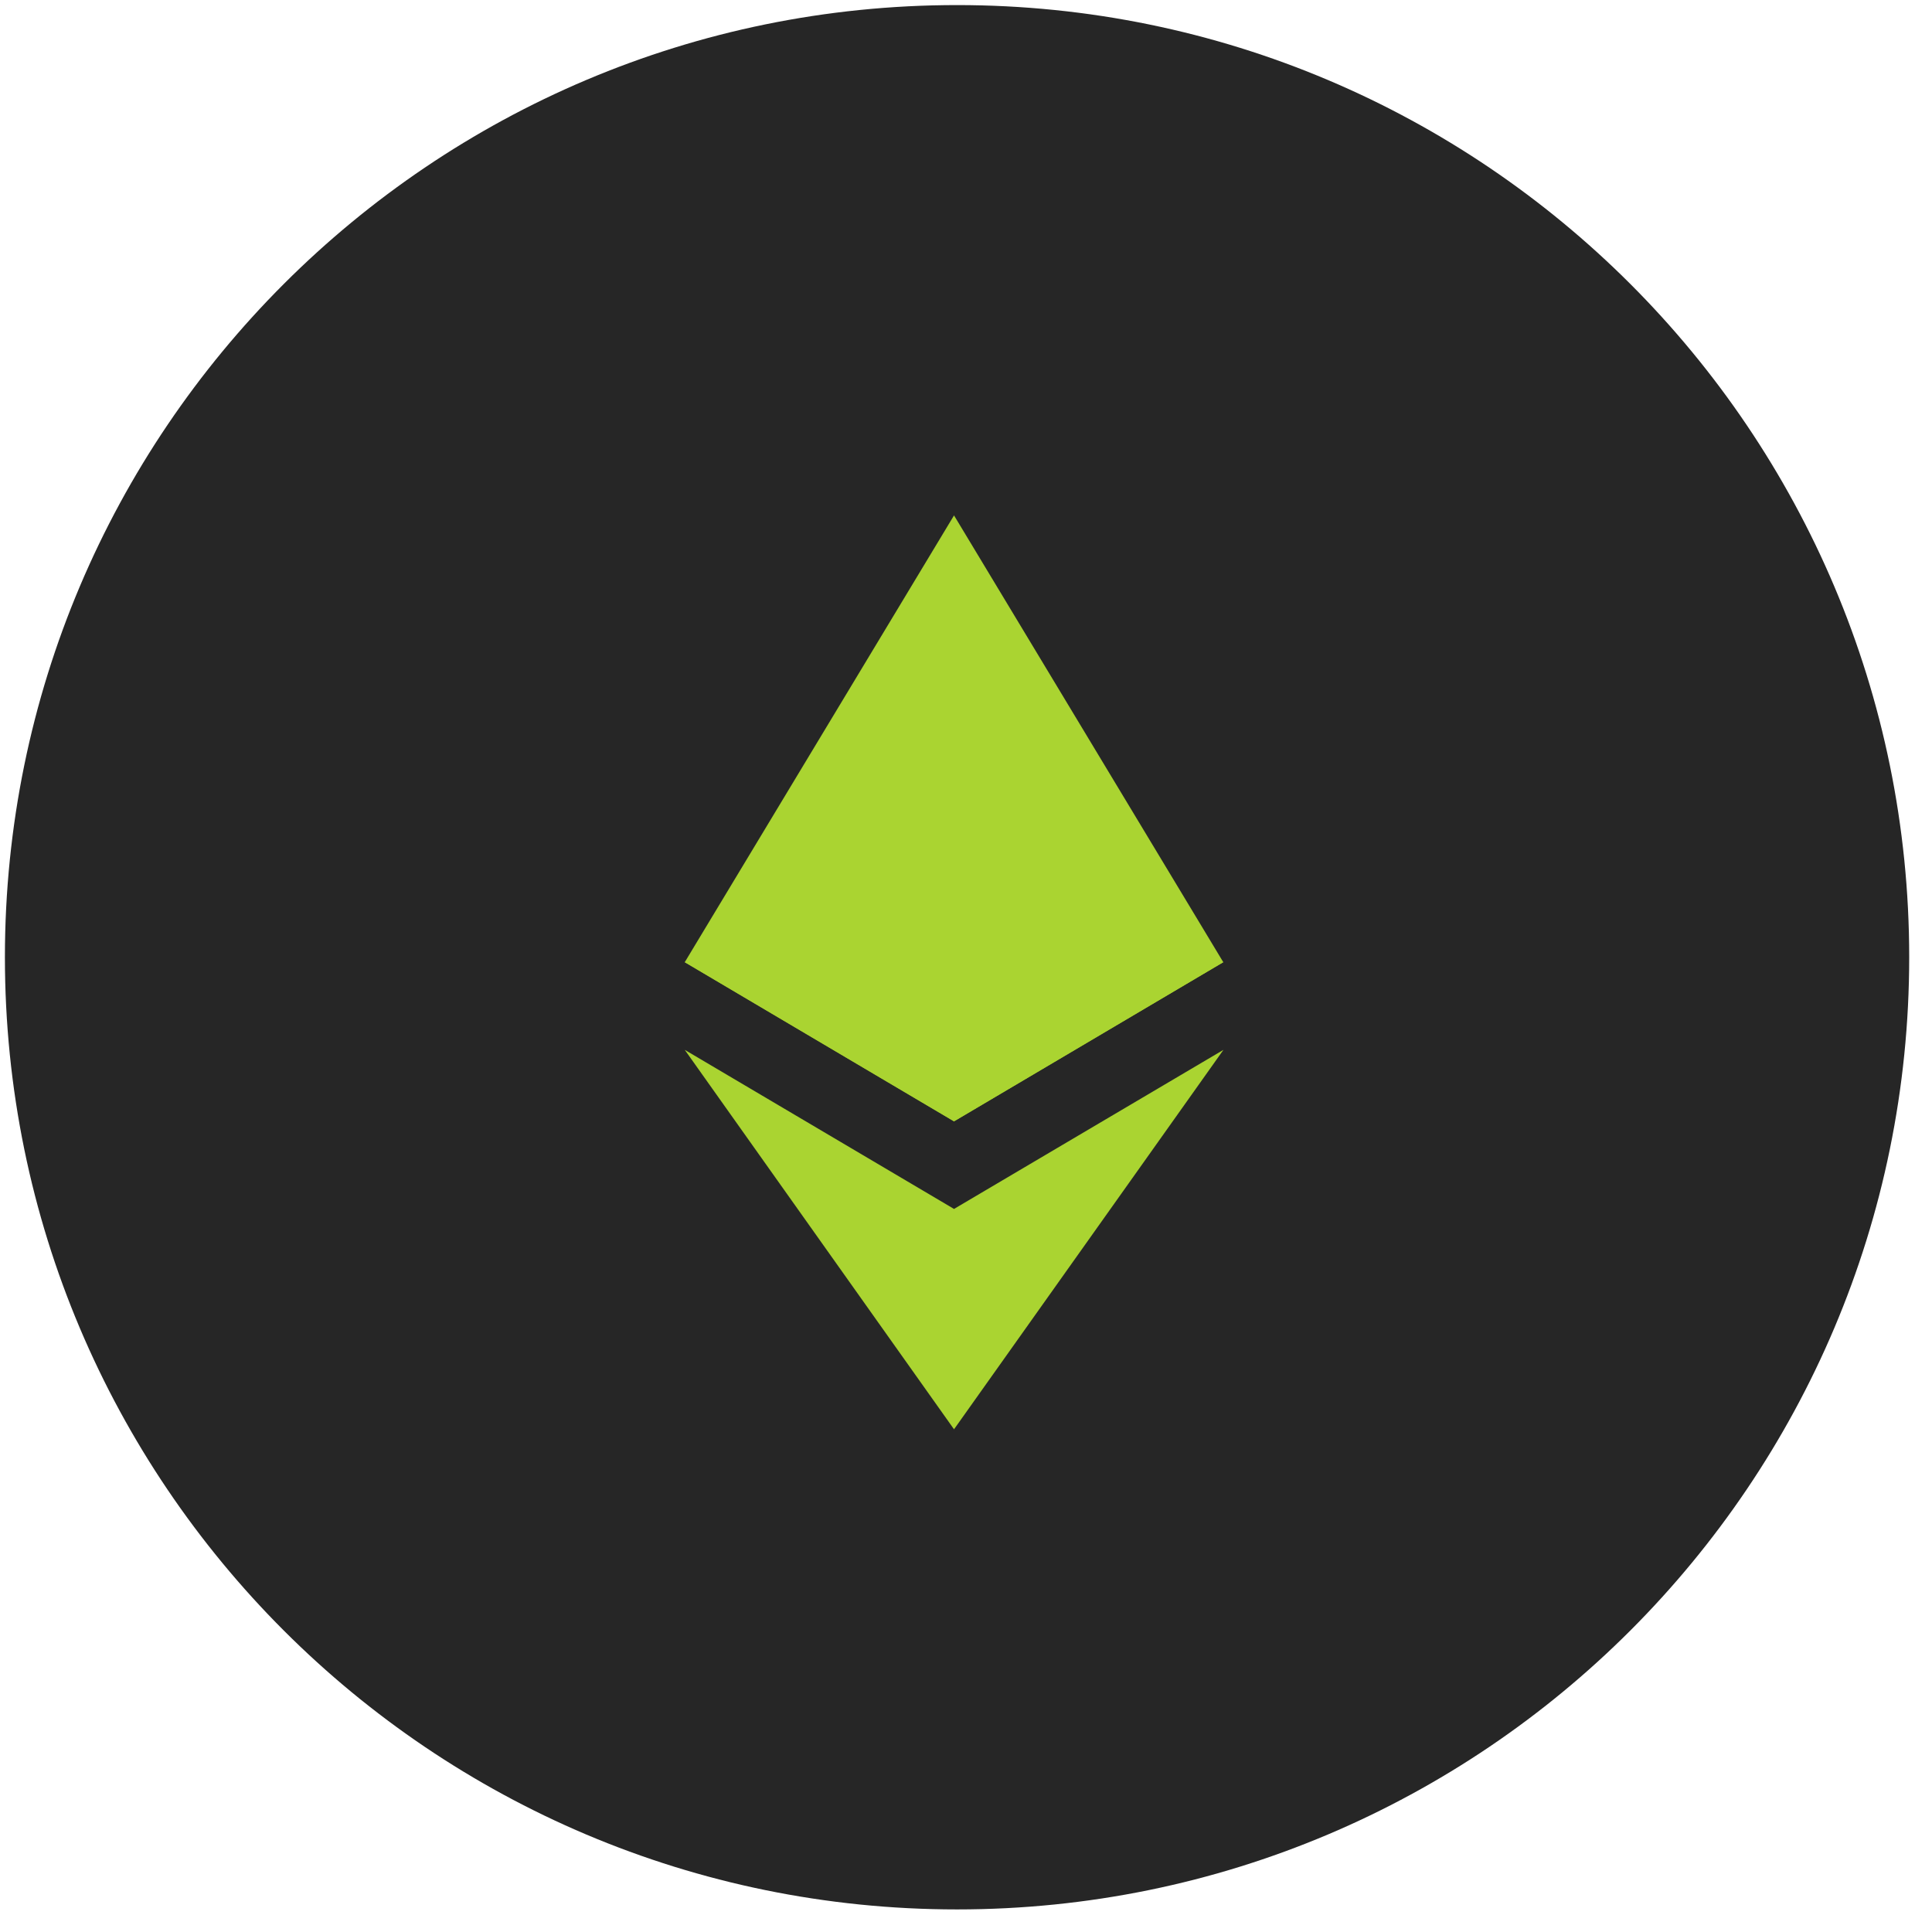
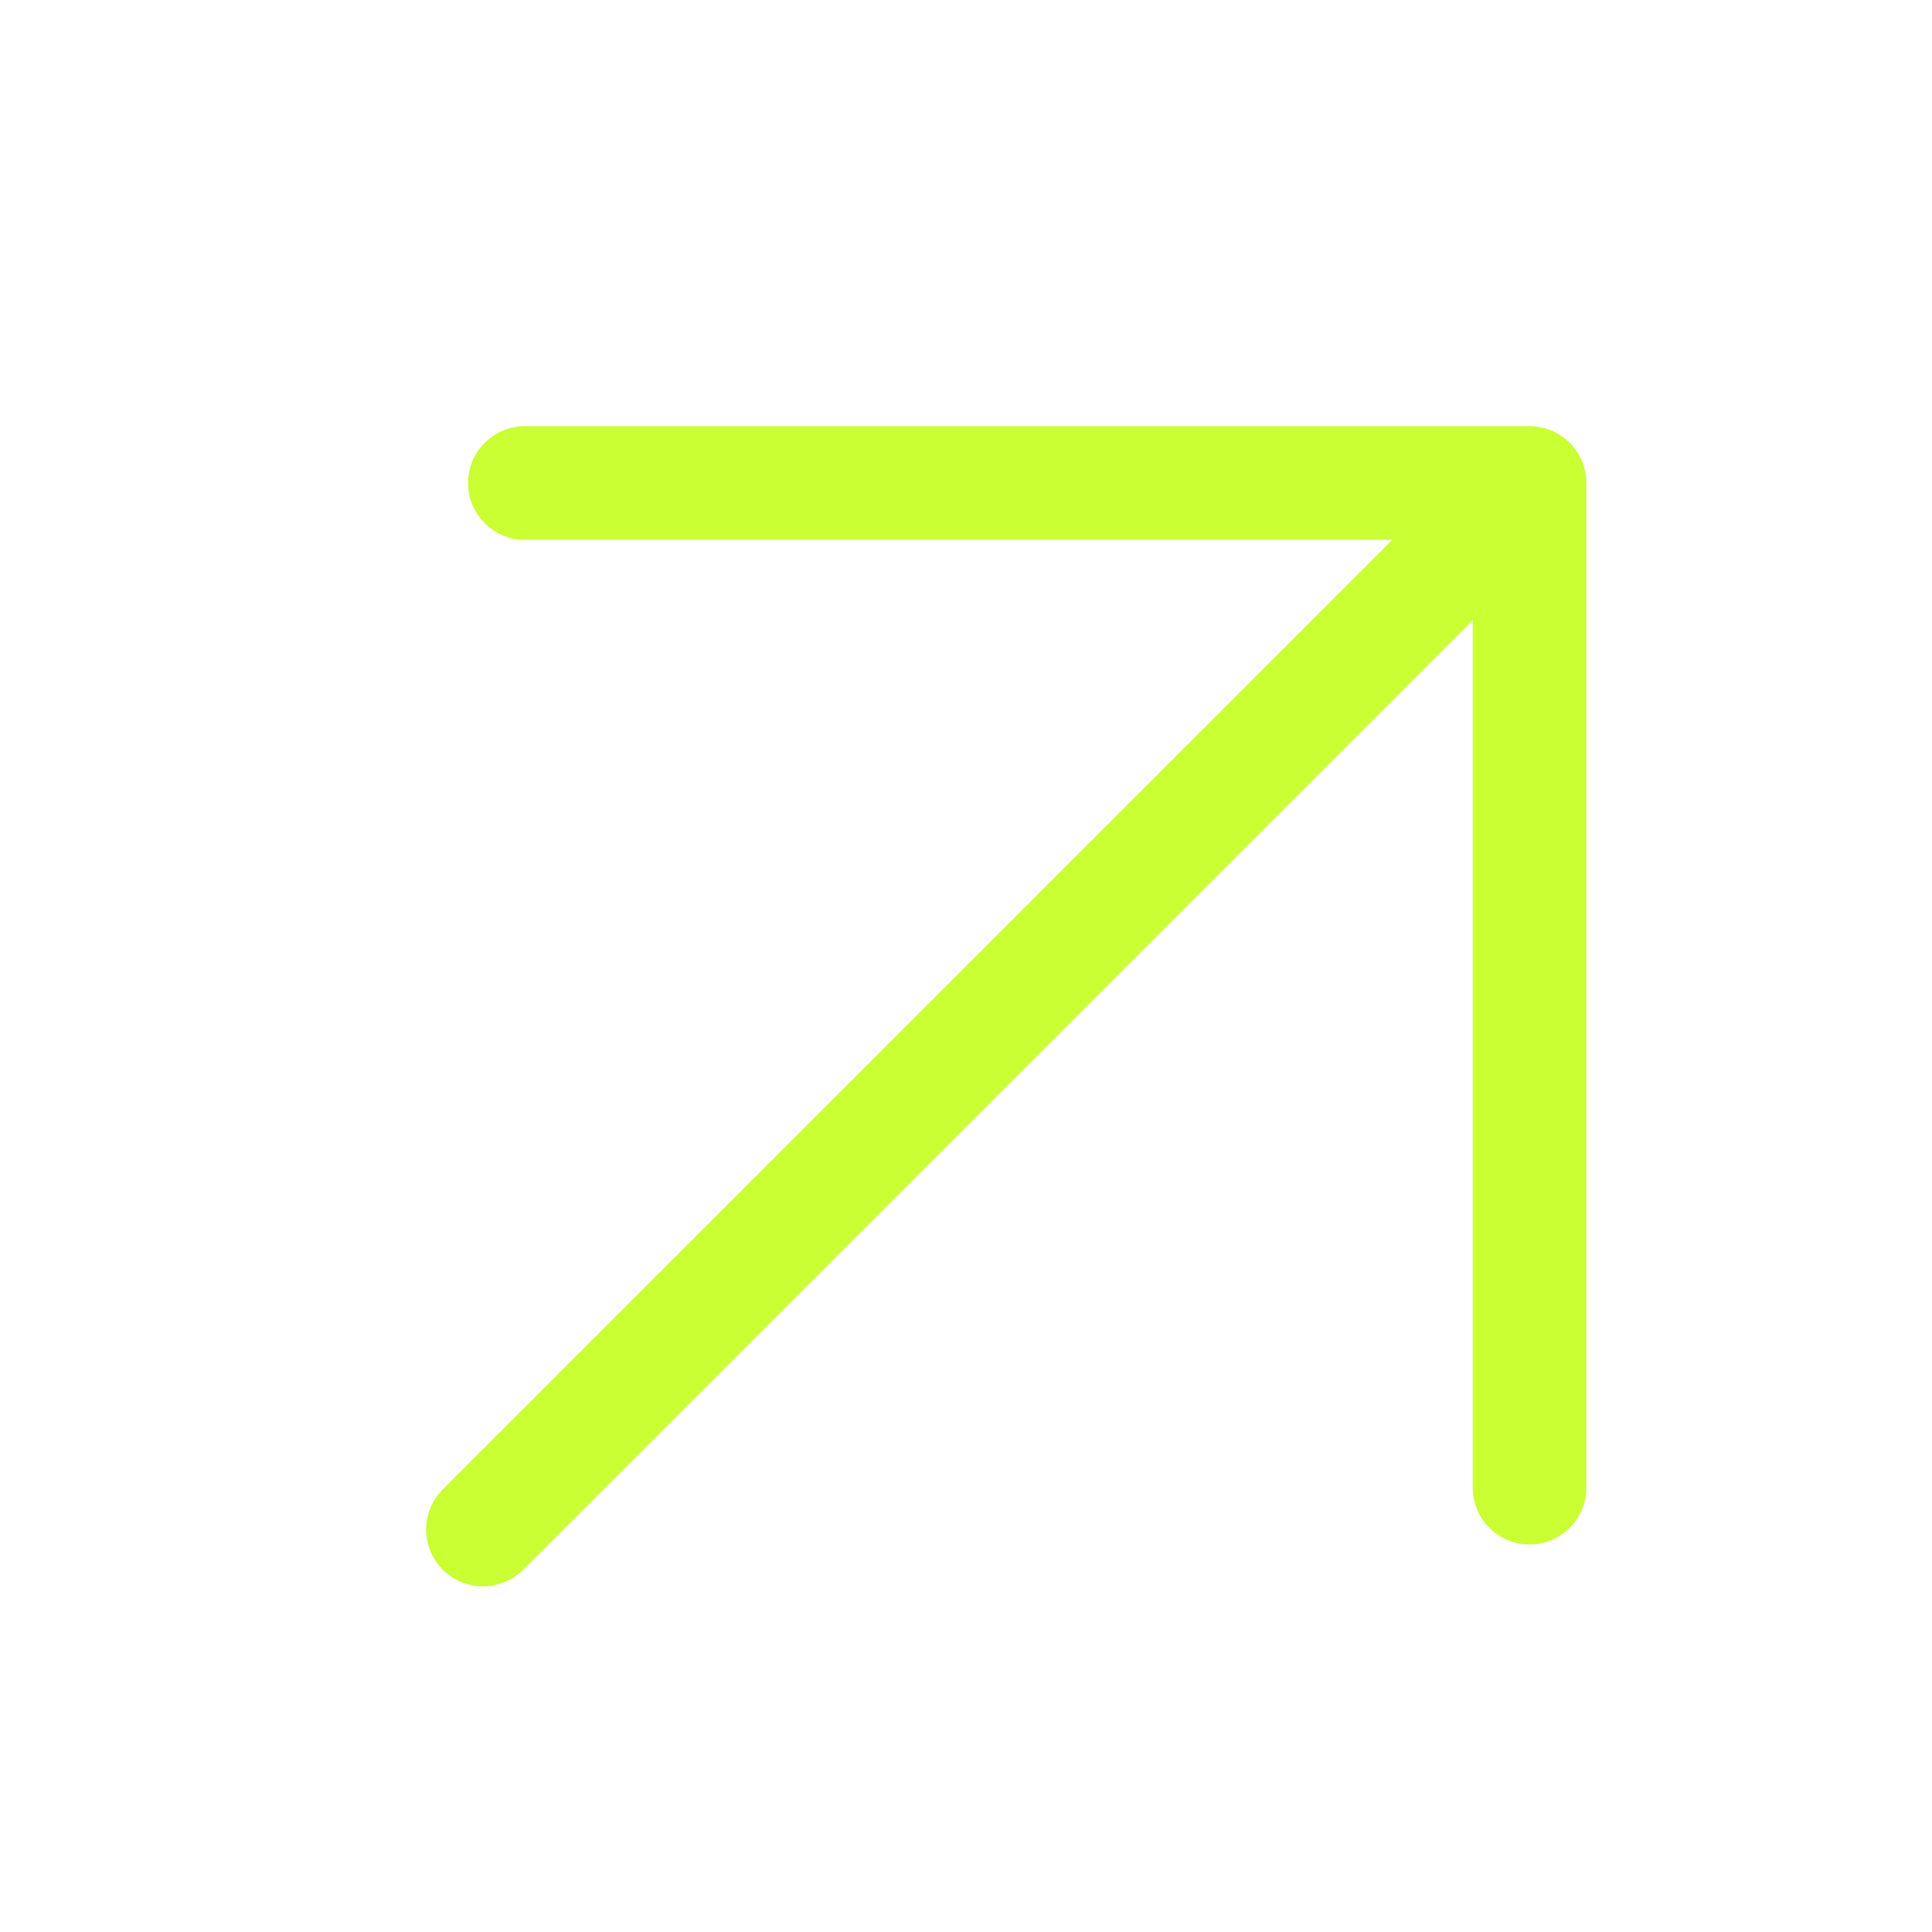
- <svg xmlns="http://www.w3.org/2000/svg" width="35" height="35" viewBox="0 0 35 35" fill="none">
-   <path d="M34.587 17.341C34.587 26.868 26.865 34.591 17.338 34.591C7.812 34.591 0.089 26.868 0.089 17.341C0.089 7.815 7.812 0.092 17.338 0.092C26.865 0.092 34.587 7.815 34.587 17.341Z" fill="#262626" />
-   <g opacity="0.8">
-     <path d="M17.283 9.337L17.176 9.7V20.208L17.283 20.314L22.161 17.431L17.283 9.337Z" fill="#CAFF33" />
-     <path d="M17.283 9.337L12.405 17.431L17.283 20.314V15.214V9.337Z" fill="#CAFF33" />
-     <path d="M17.283 21.901L17.223 21.974V25.718L17.283 25.893L22.164 19.019L17.283 21.901Z" fill="#CAFF33" />
-     <path d="M17.283 25.893V21.901L12.405 19.019L17.283 25.893Z" fill="#CAFF33" />
-     <path d="M17.283 20.314L22.161 17.431L17.283 15.214V20.314Z" fill="#CAFF33" />
-     <path d="M12.405 17.431L17.283 20.314V15.214L12.405 17.431Z" fill="#CAFF33" />
-   </g>
+ <svg xmlns="http://www.w3.org/2000/svg" width="34" height="34" viewBox="0 0 34 34" fill="none">
+   <path d="M8.5 26.917L26.917 8.5M9.237 8.5H26.917V26.18" stroke="#CAFF33" stroke-width="2" stroke-linecap="round" stroke-linejoin="round" />
</svg>
